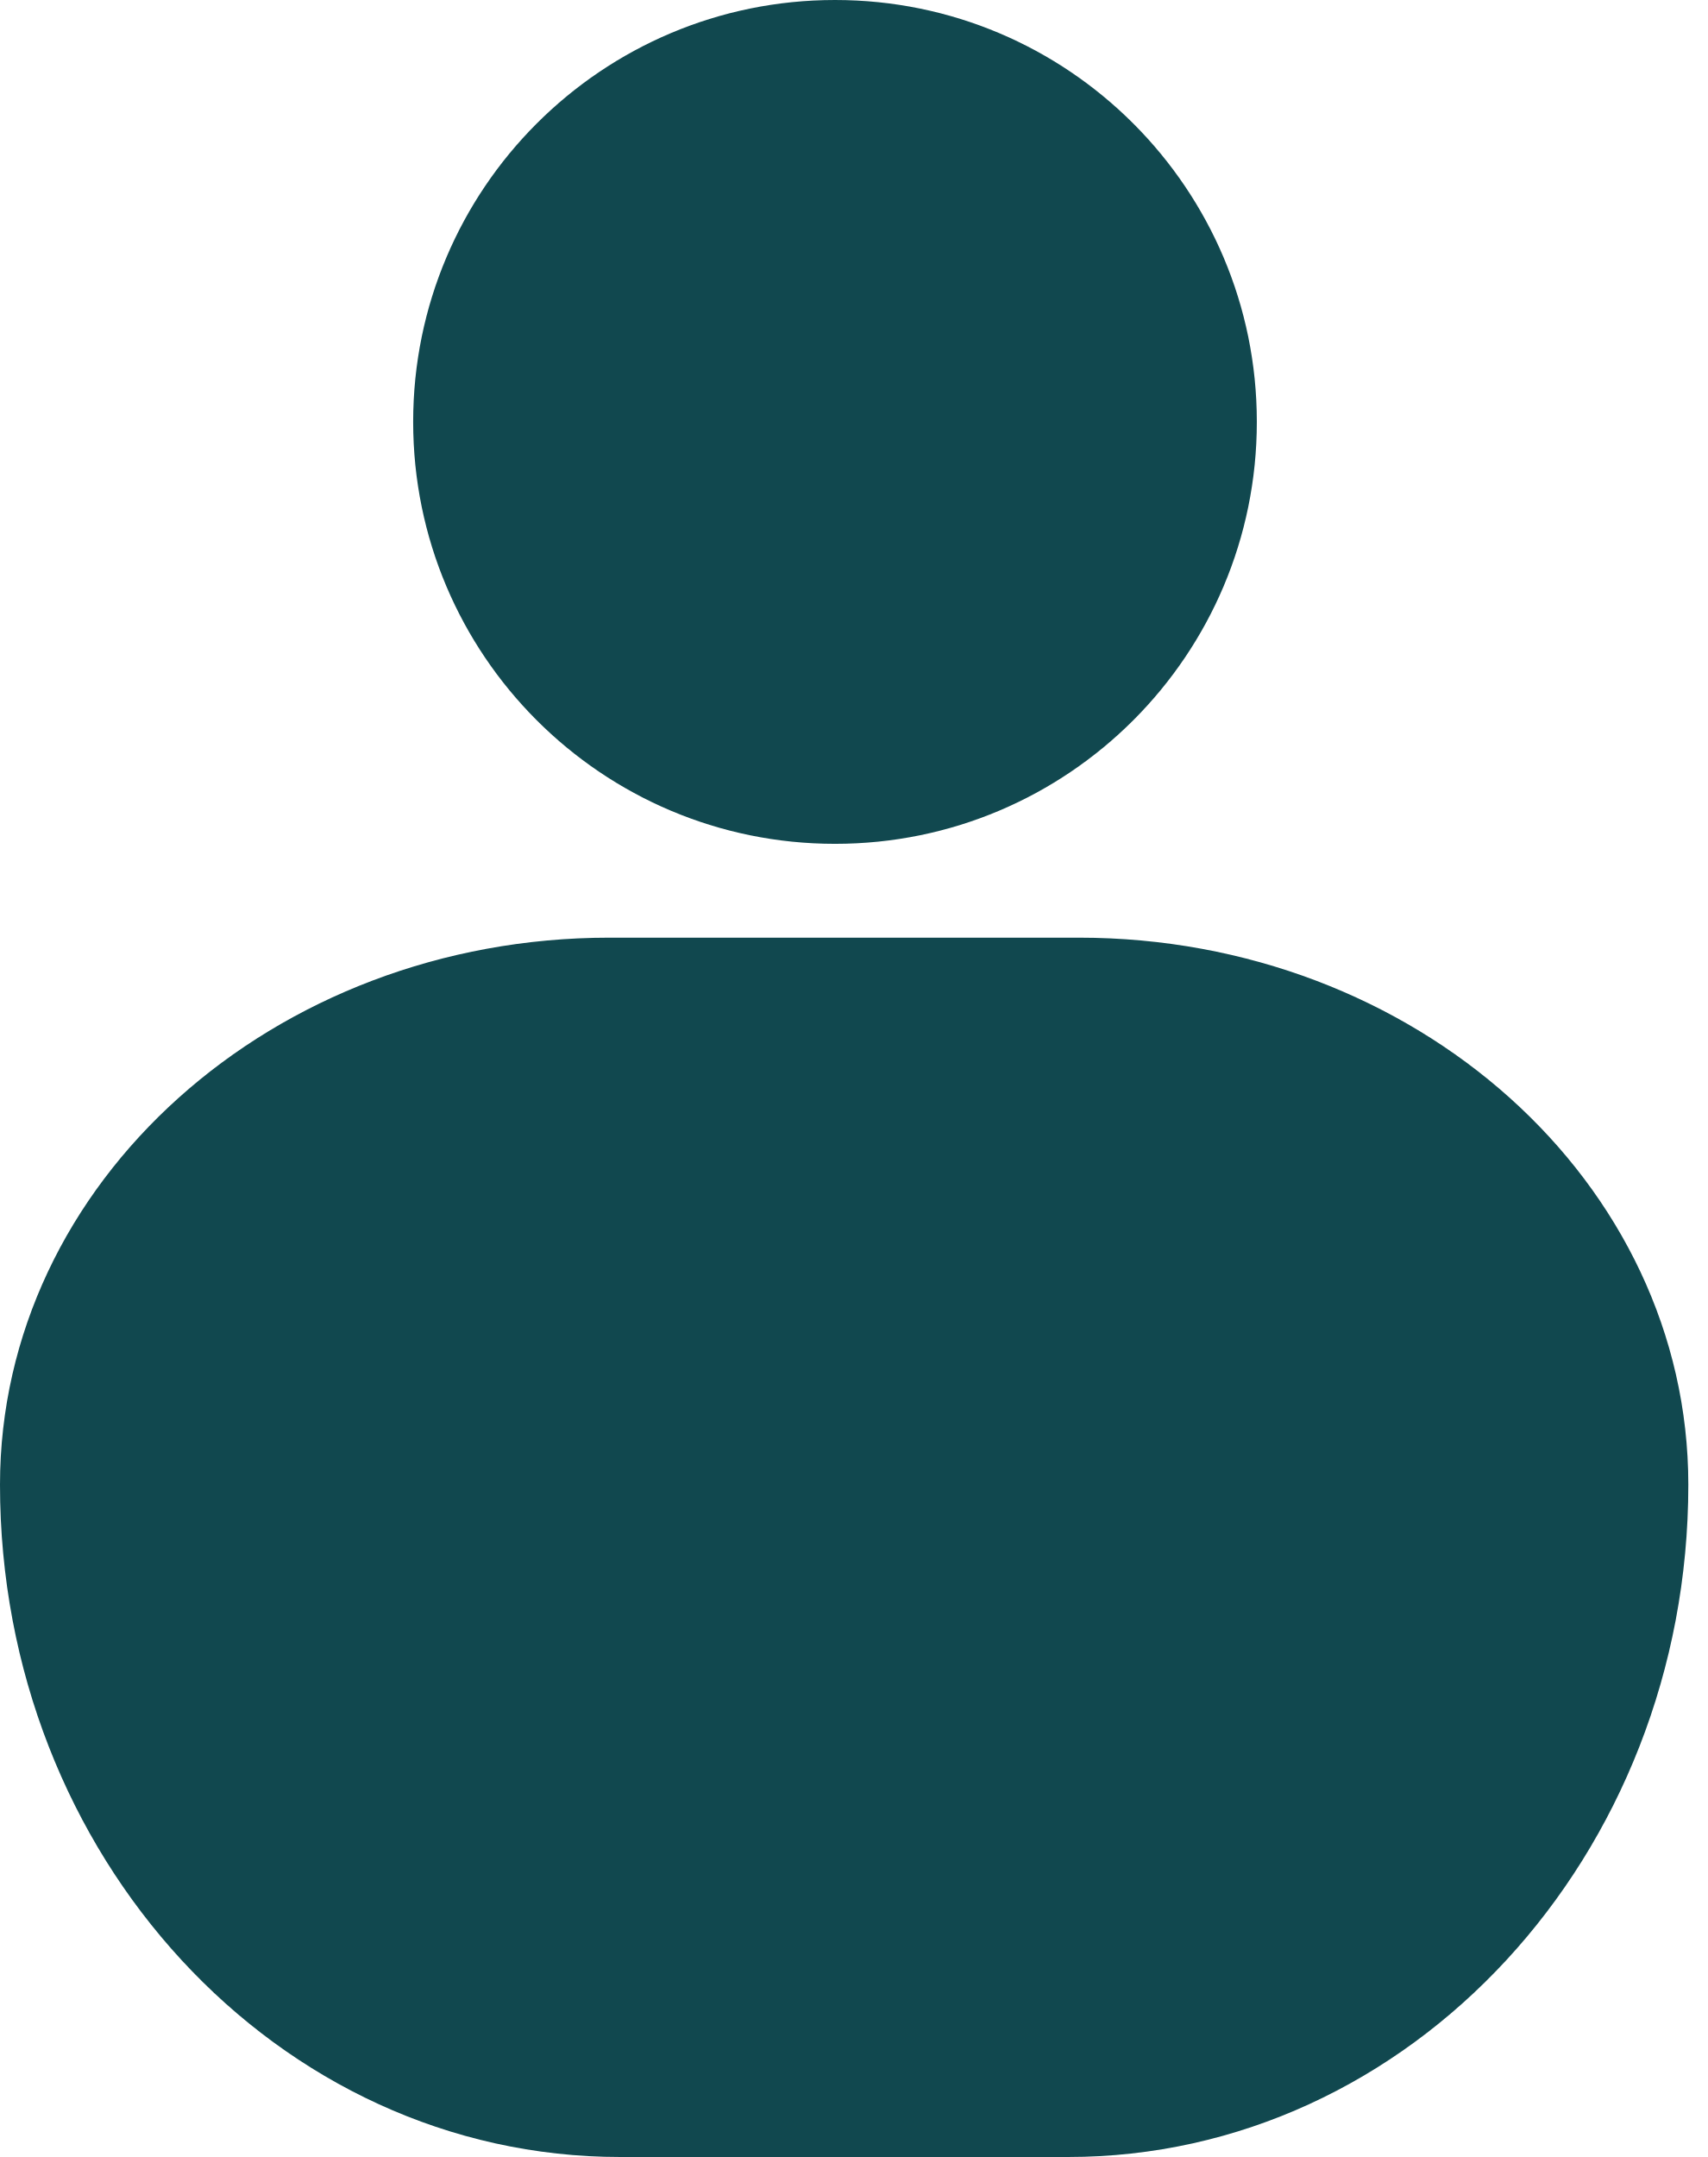
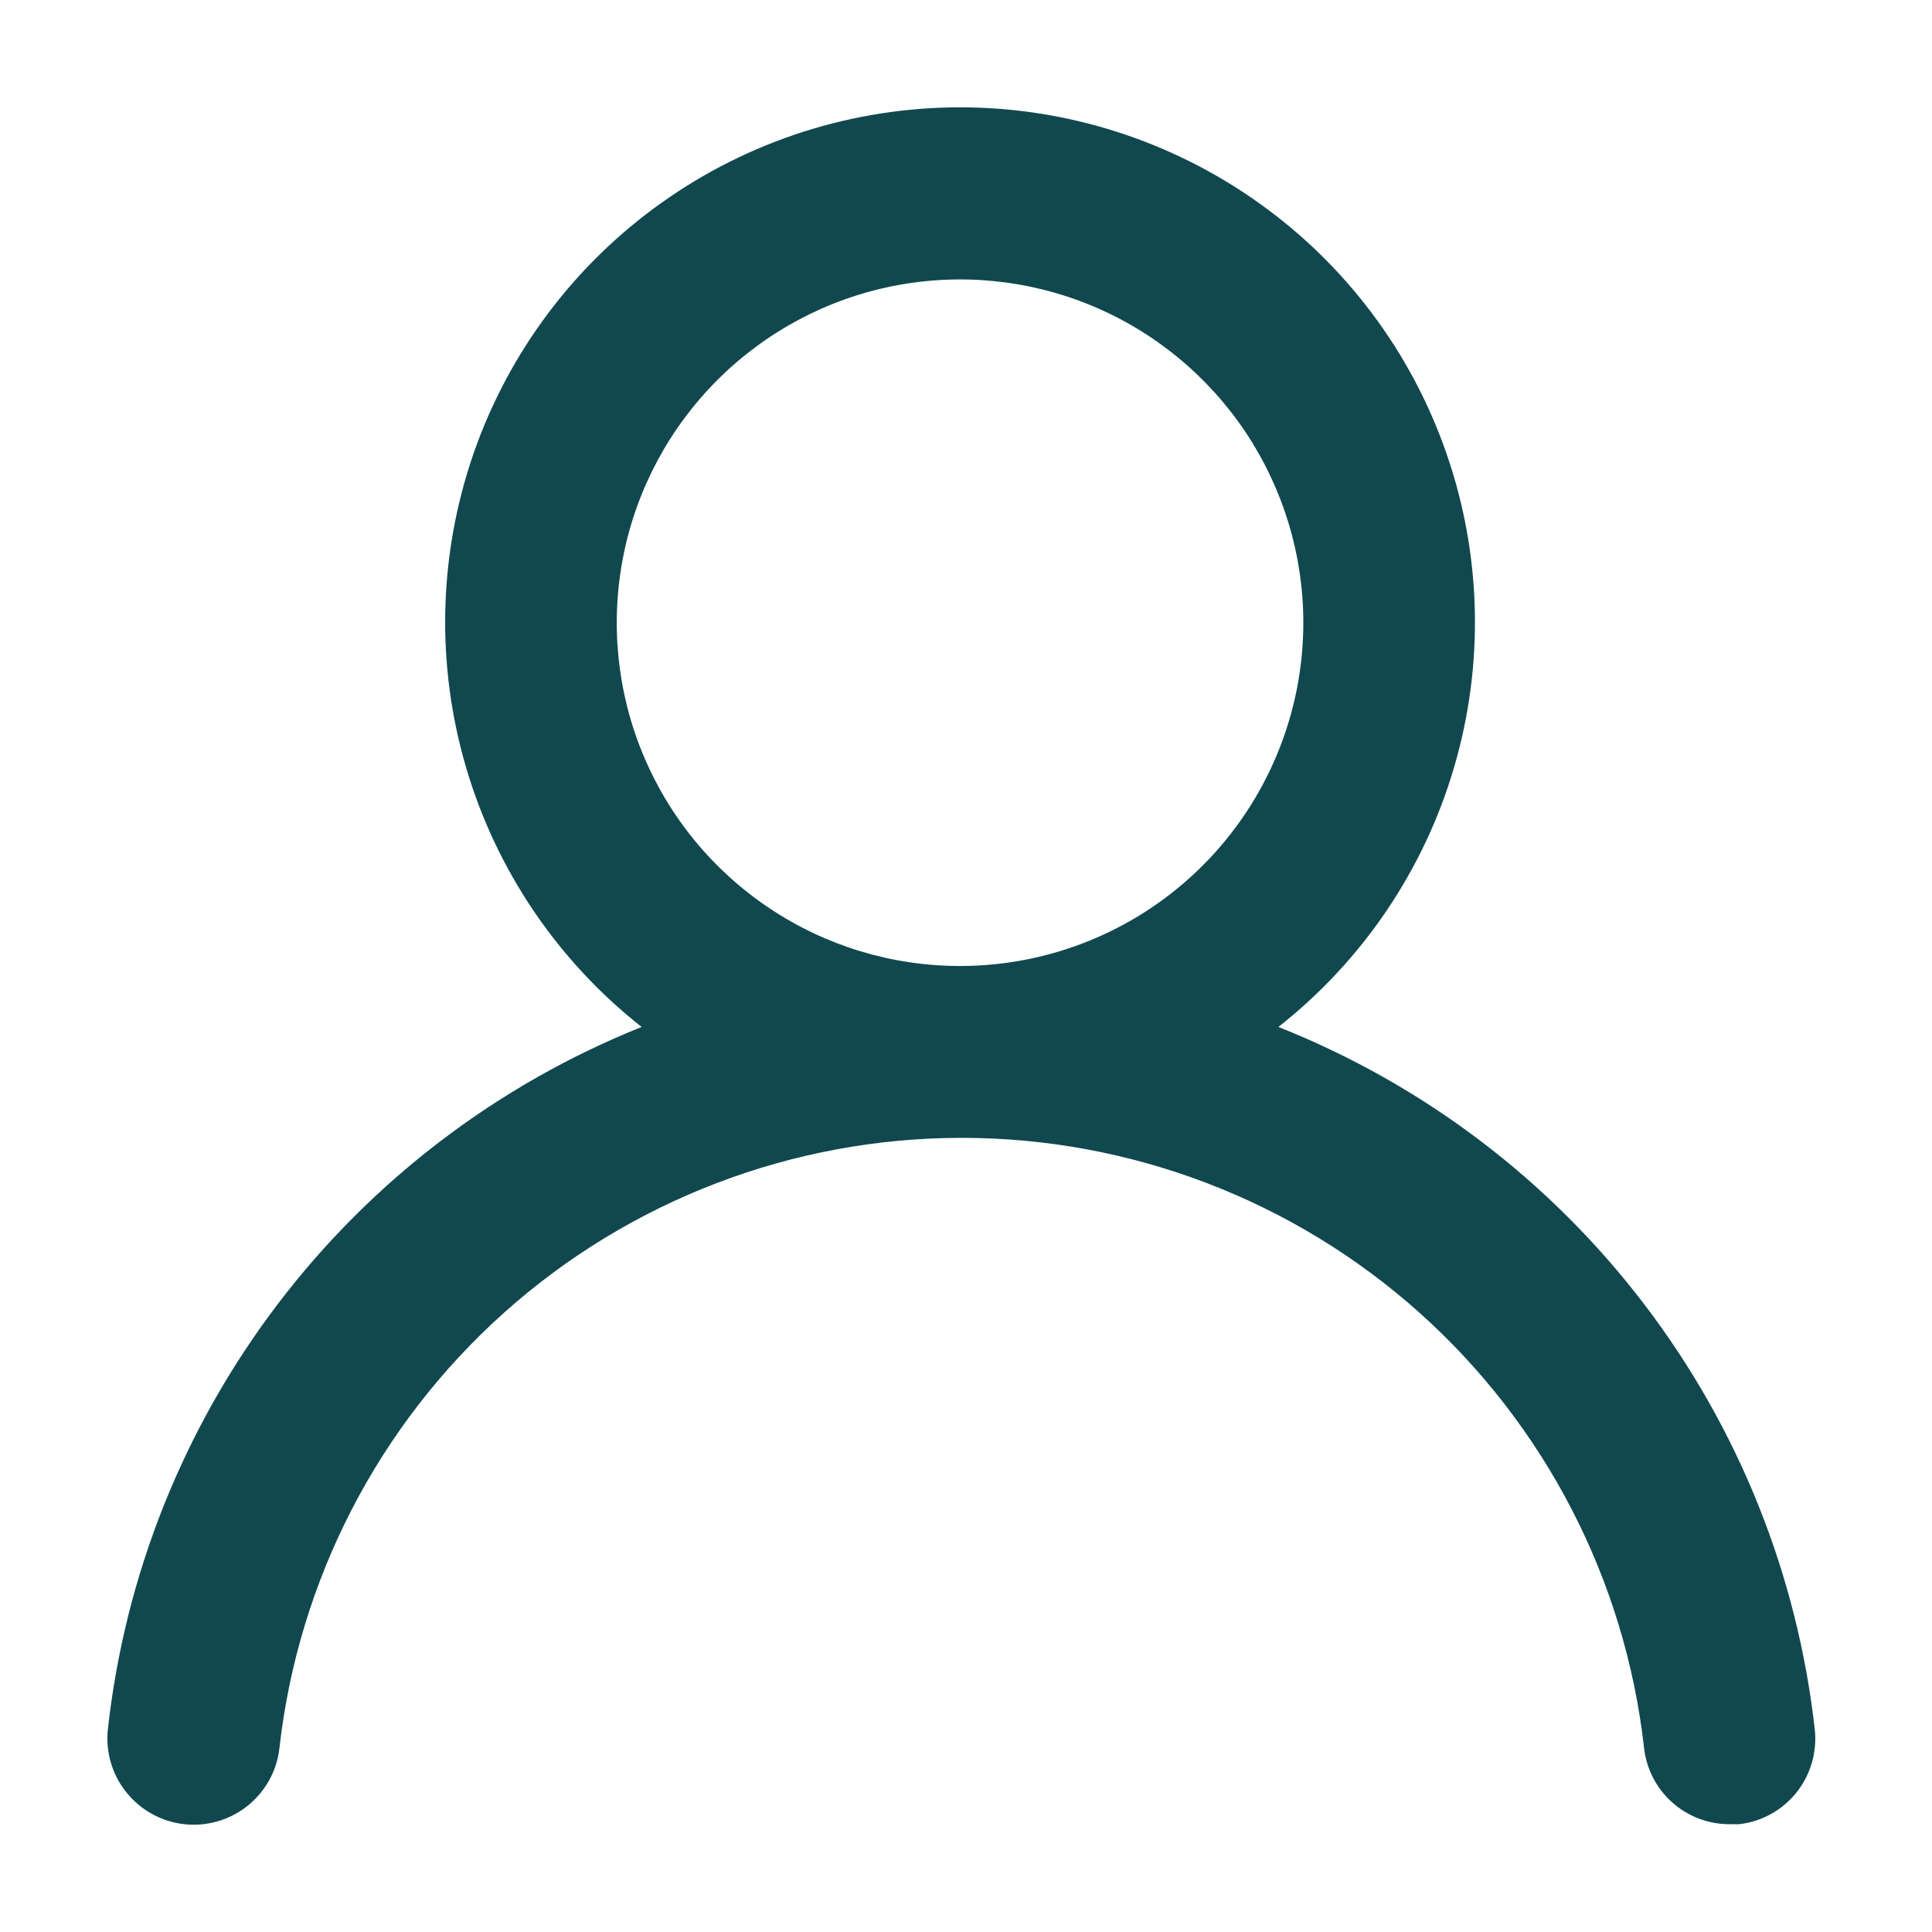
- <svg xmlns="http://www.w3.org/2000/svg" width="19" height="24" viewBox="0 0 19 24" fill="none">
-   <path fill-rule="evenodd" clip-rule="evenodd" d="M13.987 4.694C13.987 7.287 11.886 9.389 9.293 9.389C6.699 9.389 4.598 7.287 4.598 4.694C4.598 2.101 6.699 -0 9.293 -0C11.886 -0 13.987 2.101 13.987 4.694ZM6.783 10.433H12.006C15.752 10.433 18.789 13.158 18.789 16.52C18.789 20.65 15.692 24 11.886 24H6.903C3.086 24 0 20.65 0 16.52C0 13.158 3.038 10.433 6.783 10.433Z" fill="#11484F" />
+ <svg xmlns="http://www.w3.org/2000/svg" width="20" height="20" viewBox="0 0 20 20" fill="none">
+   <path d="M13.234 10.631C14.105 9.945 14.741 9.006 15.053 7.942C15.365 6.879 15.338 5.745 14.975 4.698C14.613 3.65 13.933 2.742 13.03 2.1C12.127 1.457 11.046 1.111 9.938 1.111C8.83 1.111 7.749 1.457 6.847 2.1C5.944 2.742 5.264 3.65 4.901 4.698C4.539 5.745 4.512 6.879 4.824 7.942C5.136 9.006 5.771 9.945 6.642 10.631C5.15 11.229 3.848 12.22 2.875 13.5C1.902 14.78 1.294 16.3 1.117 17.898C1.104 18.014 1.114 18.132 1.147 18.245C1.18 18.358 1.234 18.463 1.308 18.554C1.456 18.739 1.672 18.858 1.907 18.884C2.143 18.91 2.379 18.841 2.564 18.693C2.749 18.544 2.868 18.329 2.893 18.093C3.089 16.357 3.917 14.753 5.219 13.588C6.522 12.423 8.209 11.779 9.956 11.779C11.704 11.779 13.39 12.423 14.693 13.588C15.995 14.753 16.824 16.357 17.019 18.093C17.043 18.311 17.147 18.513 17.311 18.659C17.475 18.805 17.687 18.885 17.907 18.884H18.005C18.238 18.857 18.45 18.739 18.597 18.556C18.743 18.373 18.811 18.14 18.787 17.907C18.608 16.304 17.997 14.78 17.019 13.499C16.041 12.217 14.733 11.226 13.234 10.631ZM9.938 10C9.235 10 8.548 9.792 7.964 9.401C7.38 9.011 6.924 8.456 6.655 7.806C6.386 7.157 6.316 6.443 6.453 5.753C6.59 5.064 6.929 4.431 7.426 3.934C7.923 3.437 8.556 3.098 9.245 2.961C9.934 2.824 10.649 2.894 11.298 3.163C11.947 3.432 12.502 3.888 12.893 4.472C13.283 5.057 13.492 5.744 13.492 6.446C13.492 7.389 13.117 8.293 12.451 8.959C11.785 9.626 10.881 10 9.938 10Z" fill="#11484F" />
</svg>
